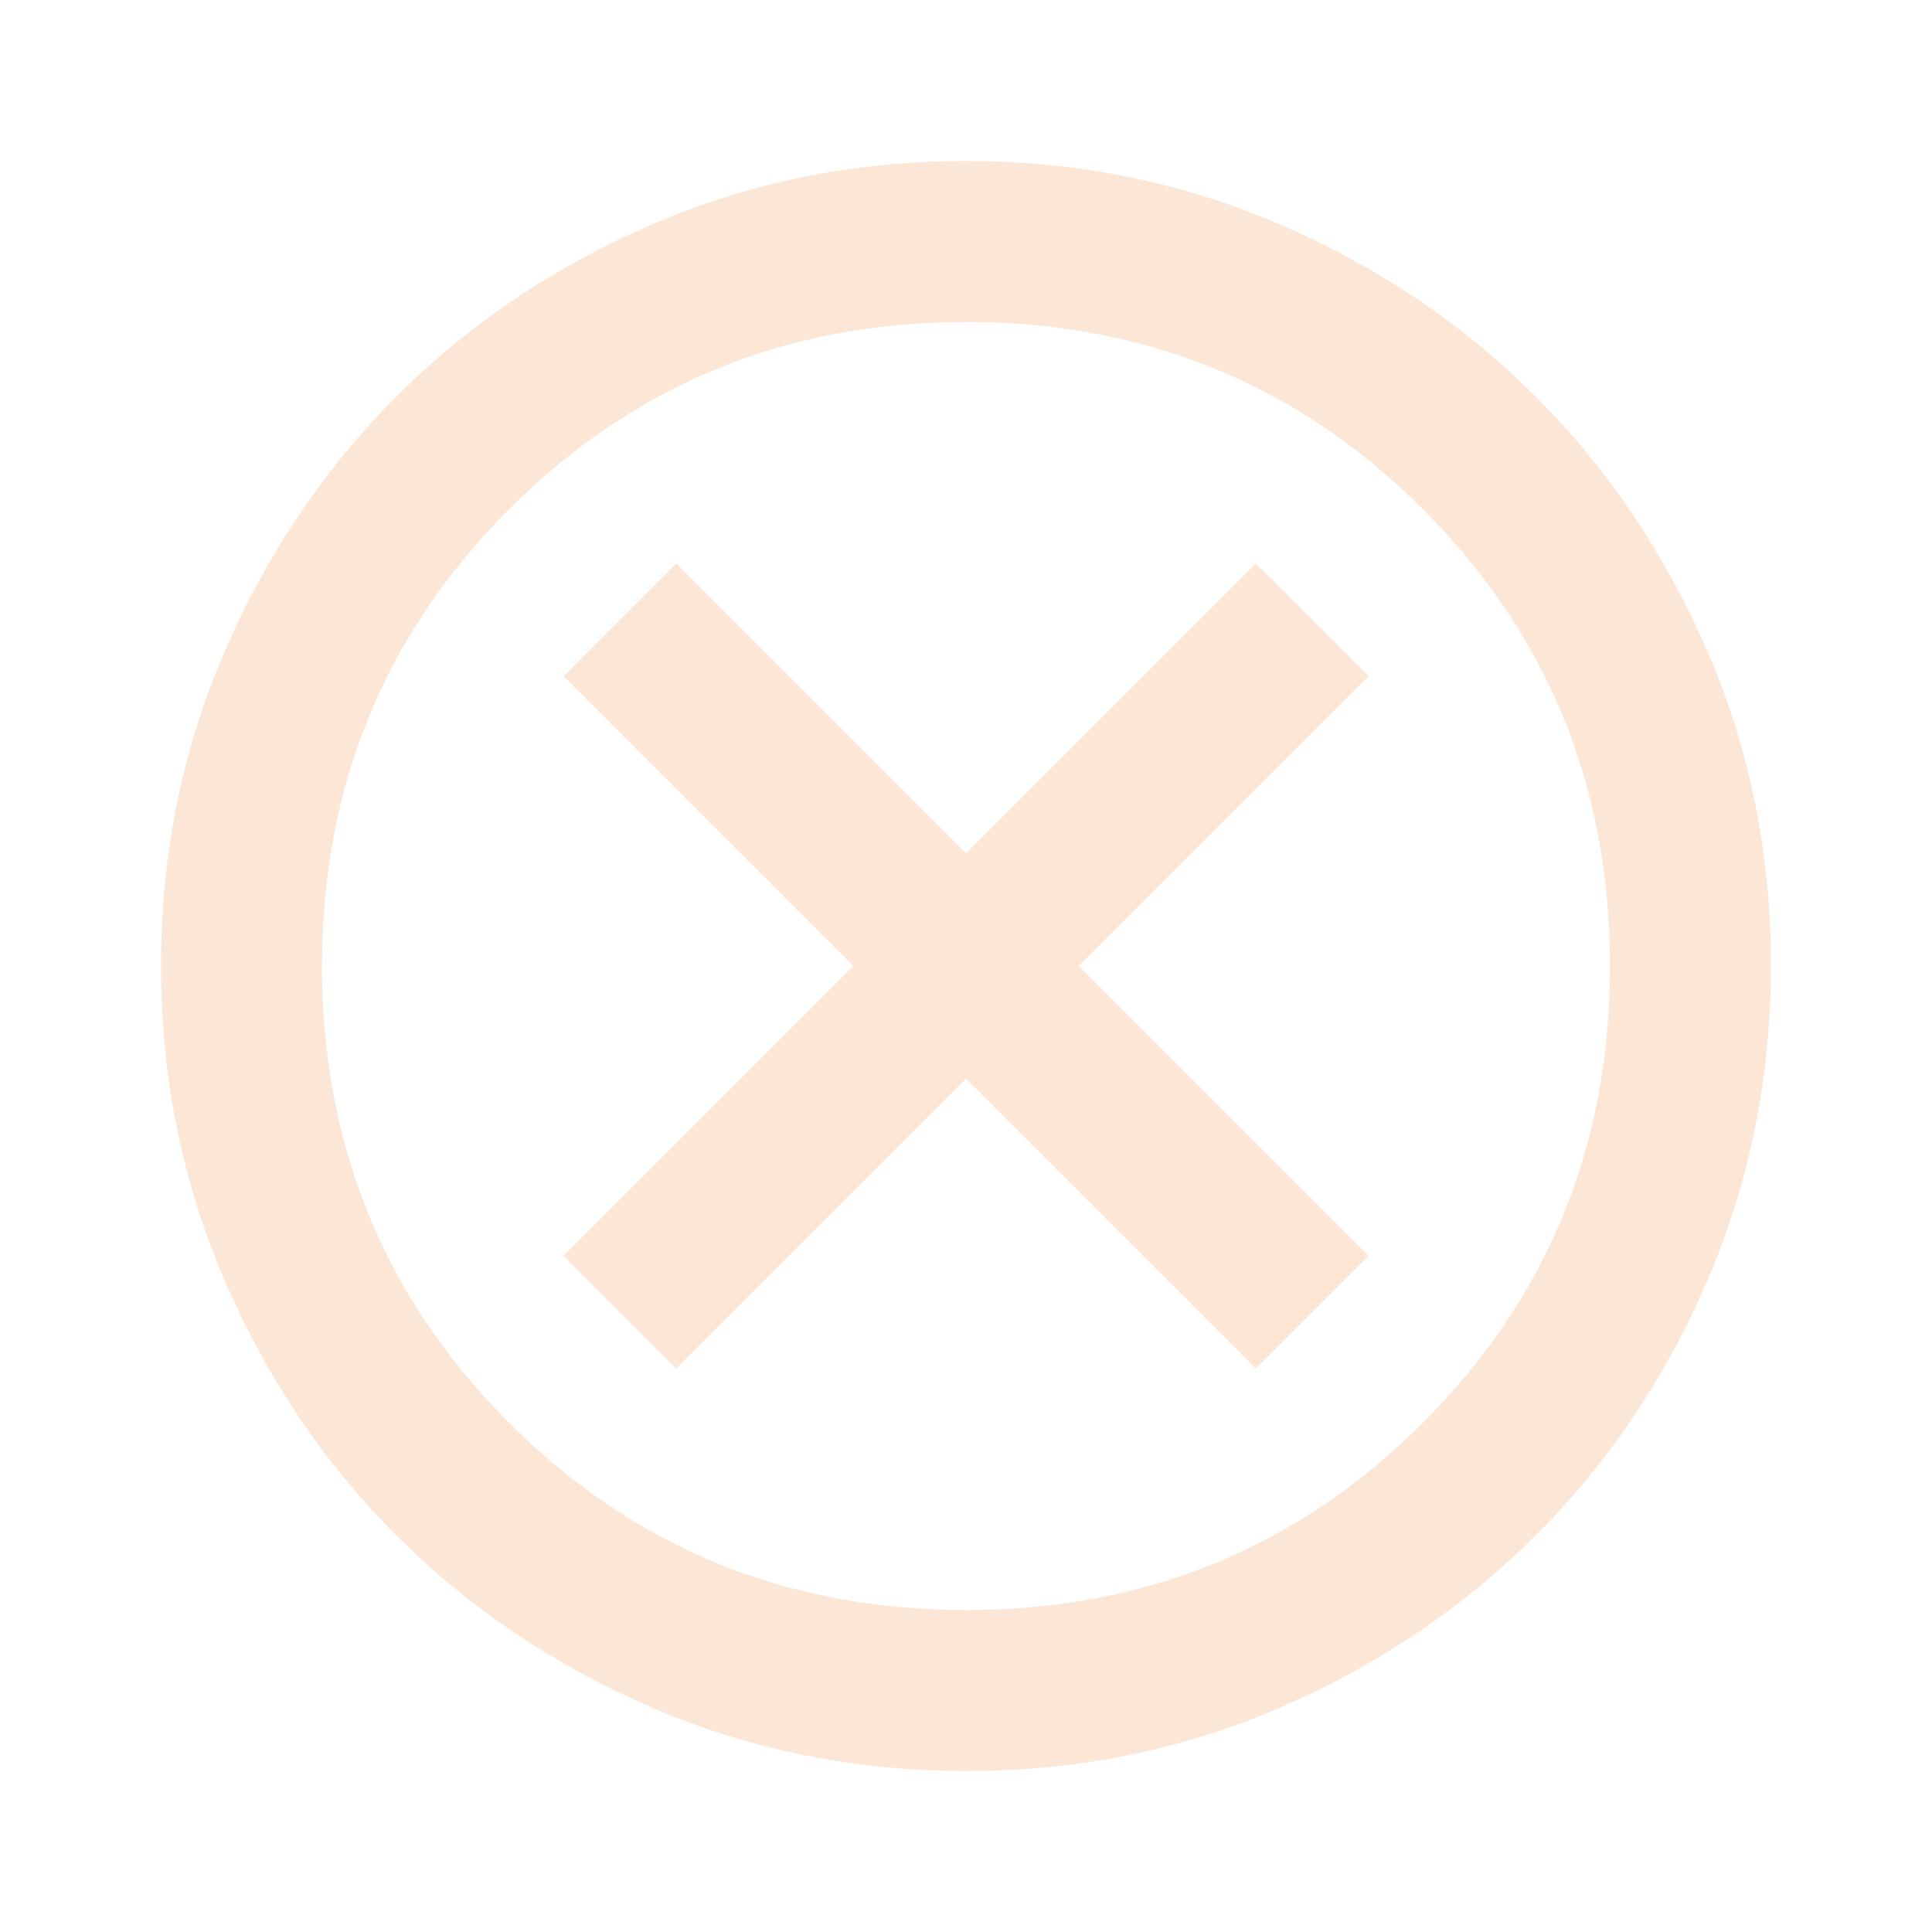
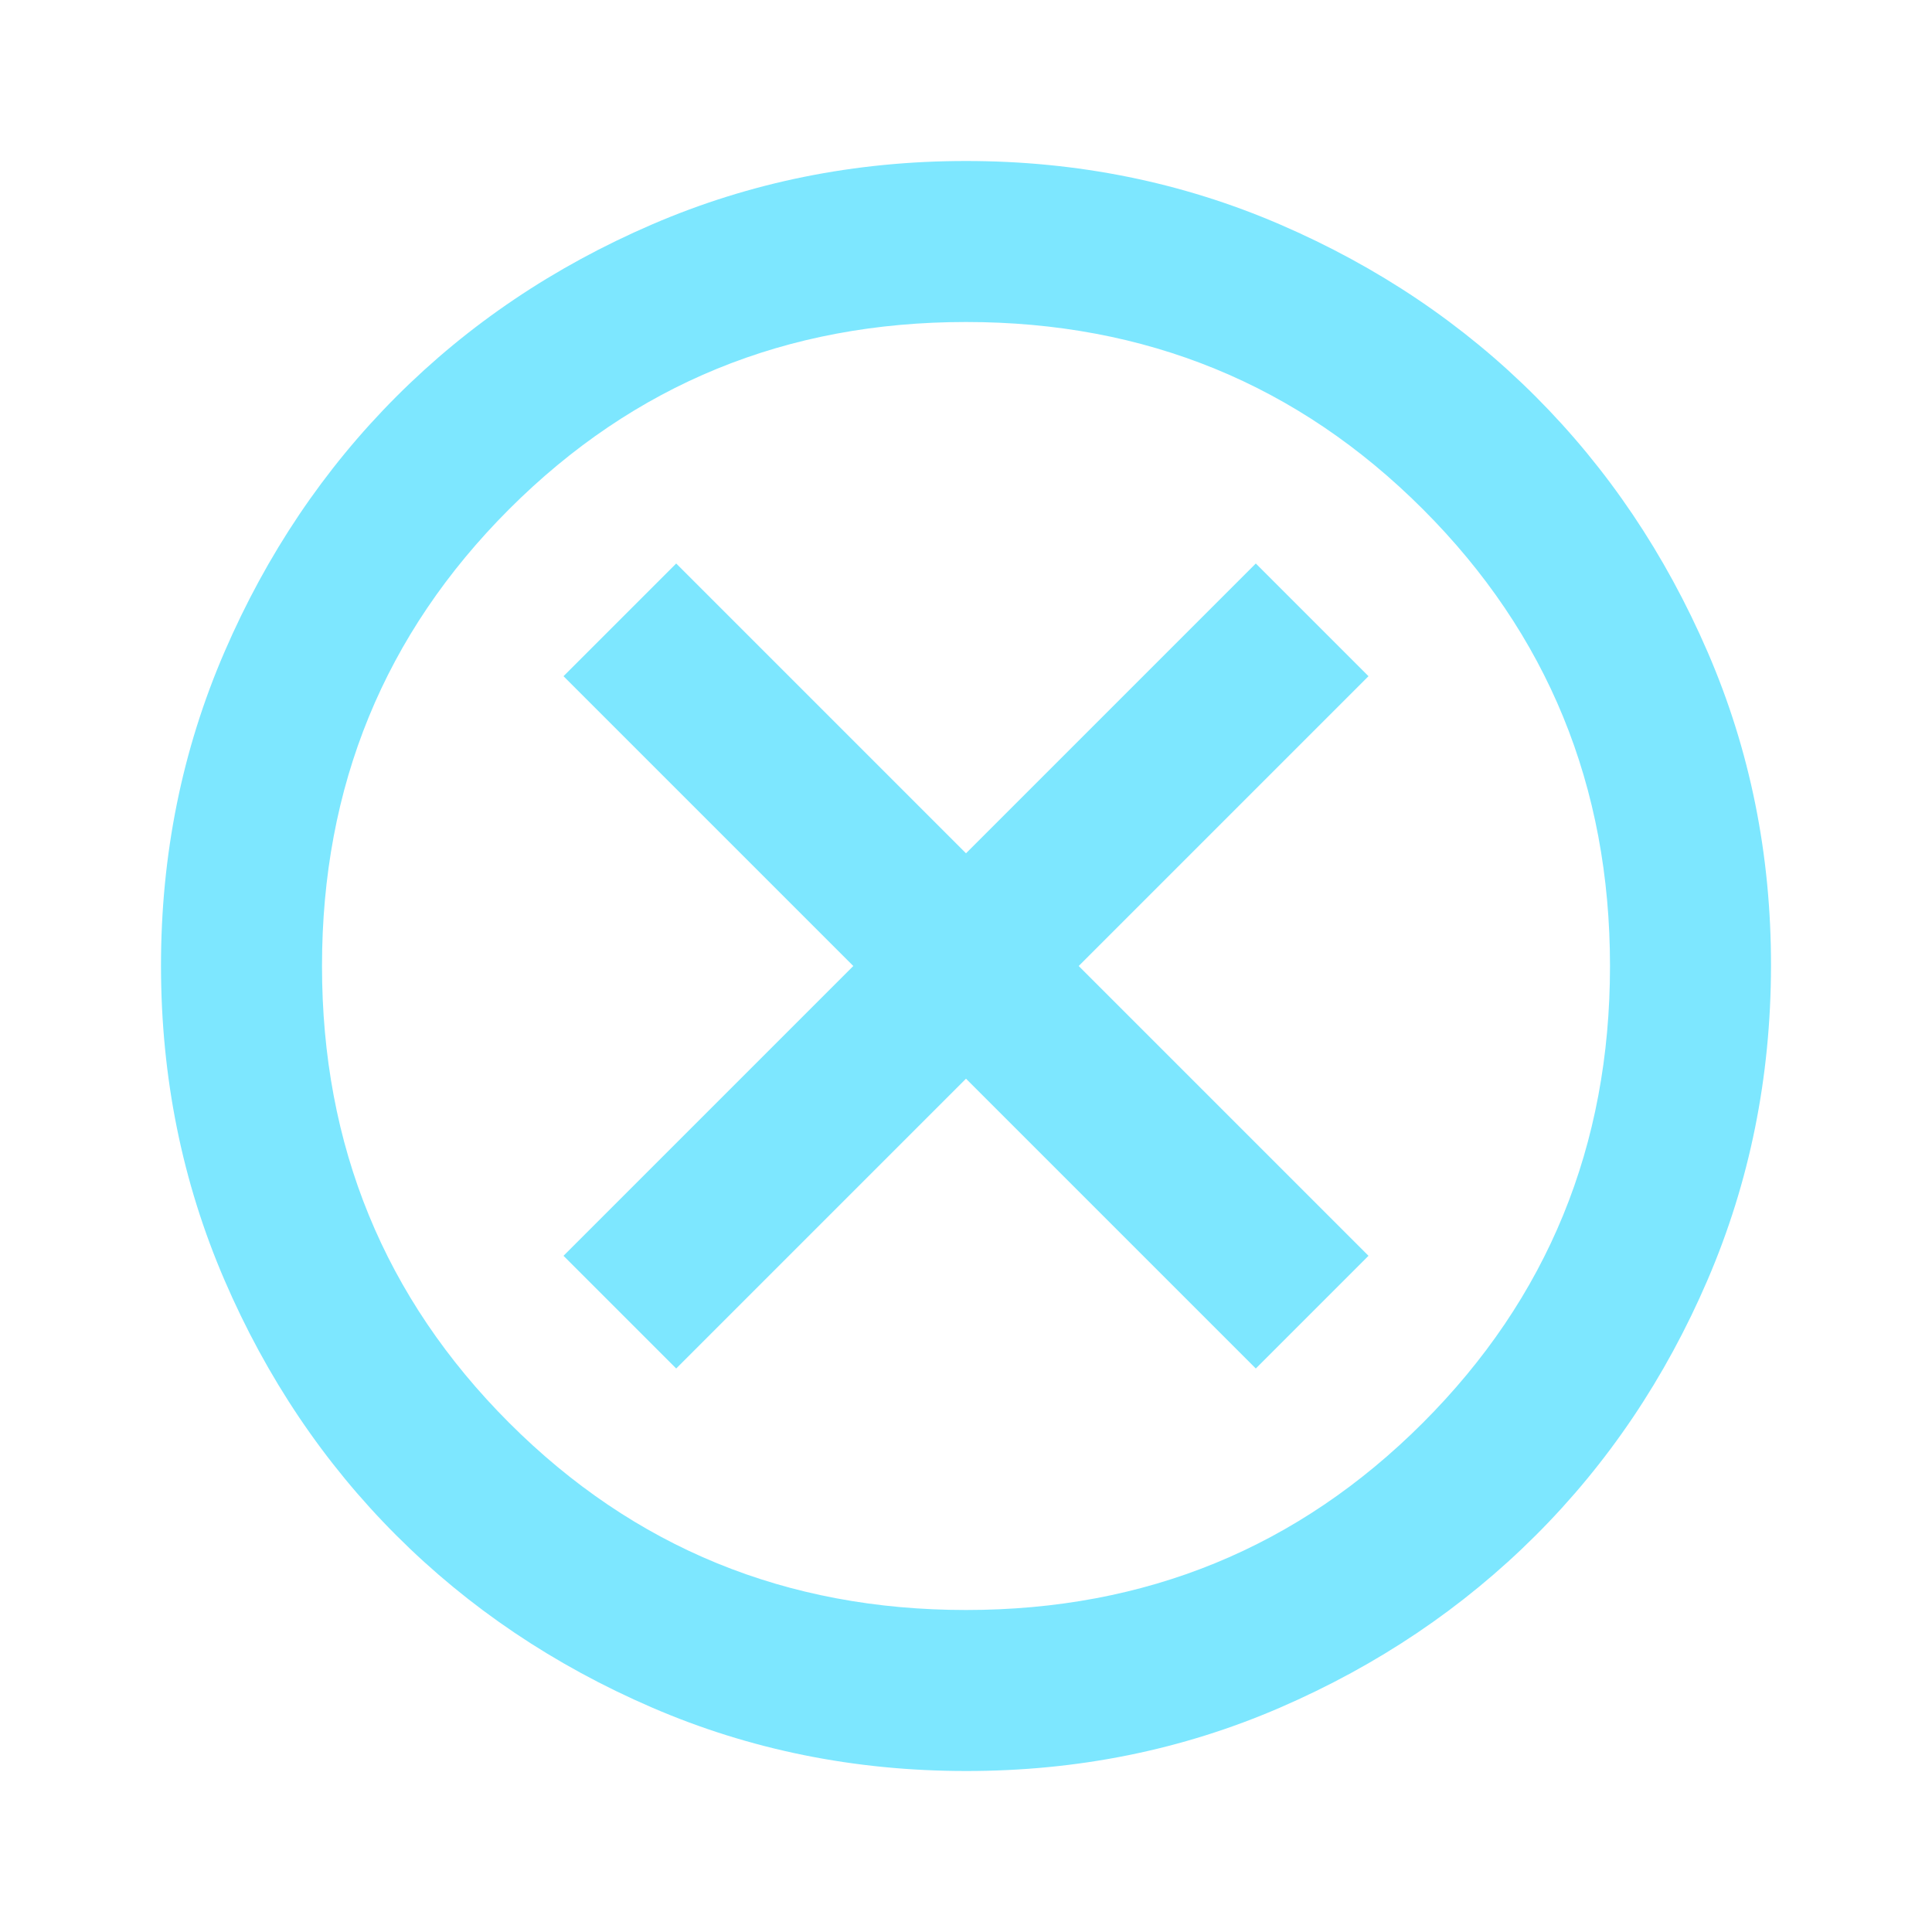
<svg xmlns="http://www.w3.org/2000/svg" width="1em" height="1em" viewBox="0 0 24 24">
-   <path fill="#FCE7D7" d="m8.4 17l3.6-3.6l3.6 3.6l1.4-1.4l-3.6-3.6L17 8.4L15.6 7L12 10.6L8.4 7L7 8.4l3.6 3.6L7 15.6zm3.6 5q-2.075 0-3.9-.788t-3.175-2.137T2.788 15.9T2 12t.788-3.9t2.137-3.175T8.1 2.788T12 2t3.9.788t3.175 2.137T21.213 8.1T22 12t-.788 3.9t-2.137 3.175t-3.175 2.138T12 22m0-2q3.35 0 5.675-2.325T20 12t-2.325-5.675T12 4T6.325 6.325T4 12t2.325 5.675T12 20m0-8" />
+   <path fill="#7DE7FF" d="m8.4 17l3.6-3.6l3.6 3.6l1.4-1.4l-3.6-3.6L17 8.4L15.6 7L12 10.6L8.4 7L7 8.4l3.6 3.6L7 15.6zm3.6 5q-2.075 0-3.9-.788t-3.175-2.137T2.788 15.9T2 12t.788-3.9t2.137-3.175T8.1 2.788T12 2t3.9.788t3.175 2.137T21.213 8.1T22 12t-.788 3.9t-2.137 3.175t-3.175 2.138T12 22m0-2q3.35 0 5.675-2.325T20 12t-2.325-5.675T12 4T6.325 6.325T4 12t2.325 5.675T12 20m0-8" />
</svg>
